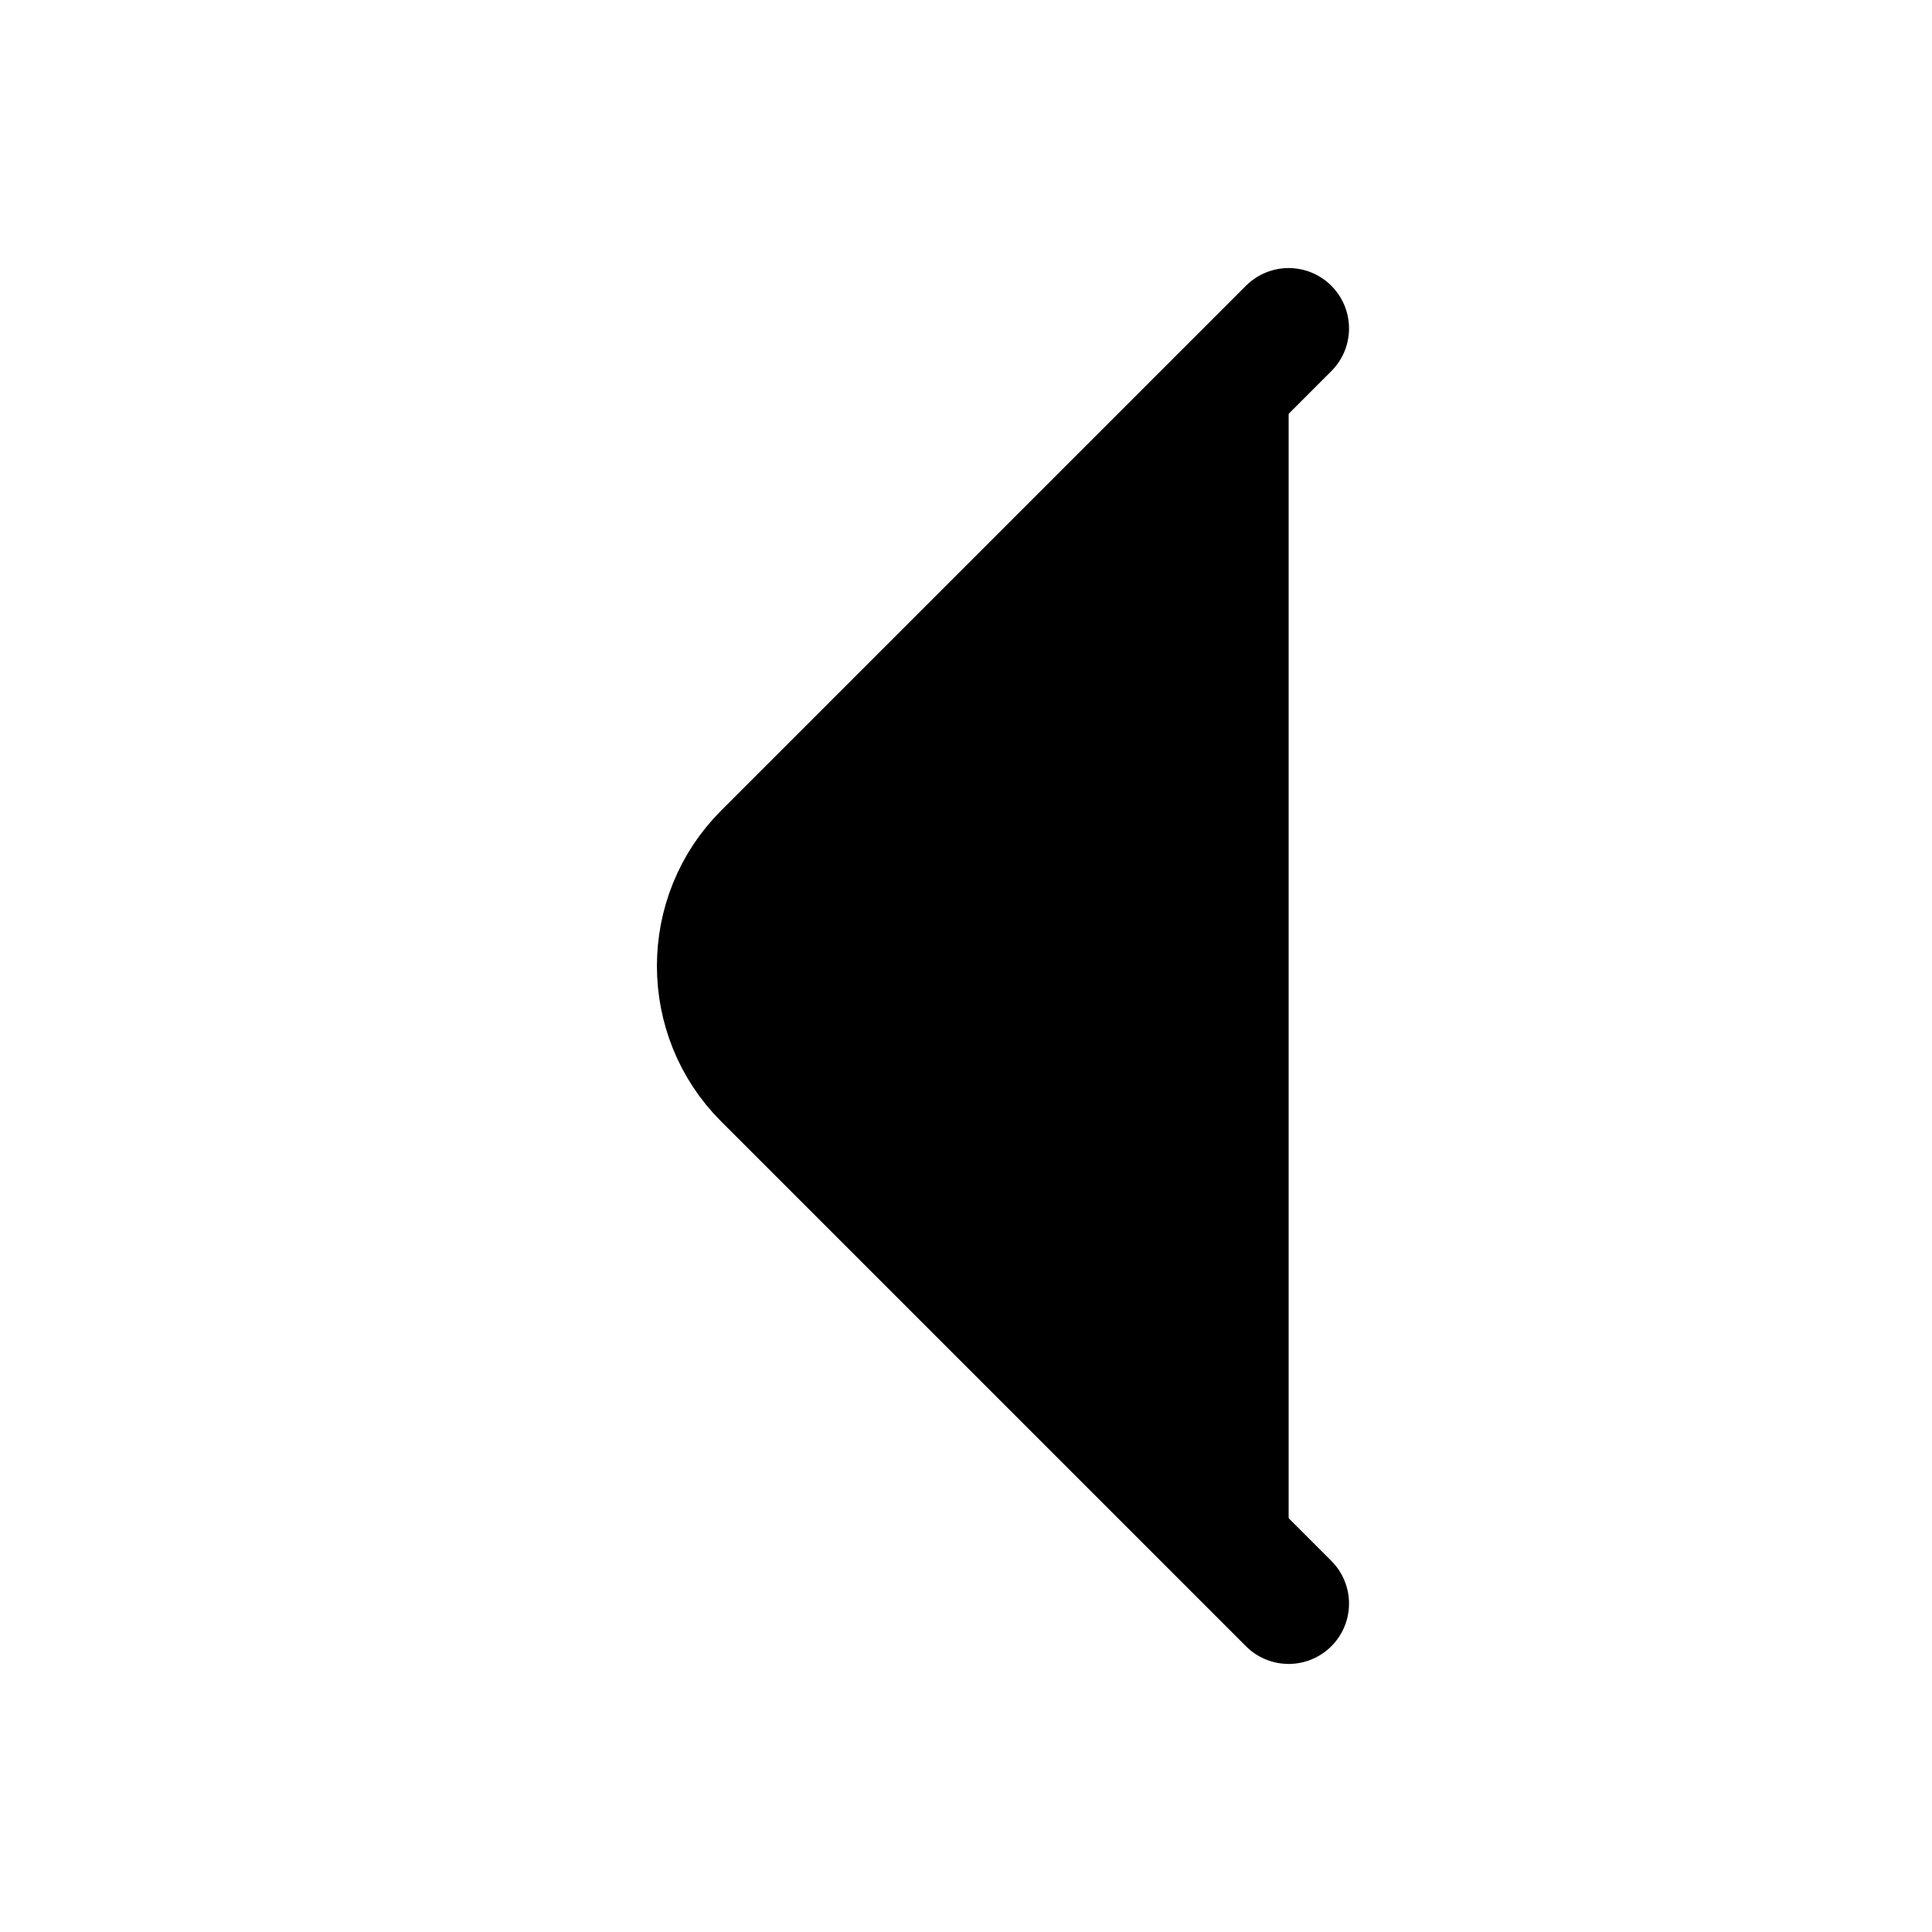
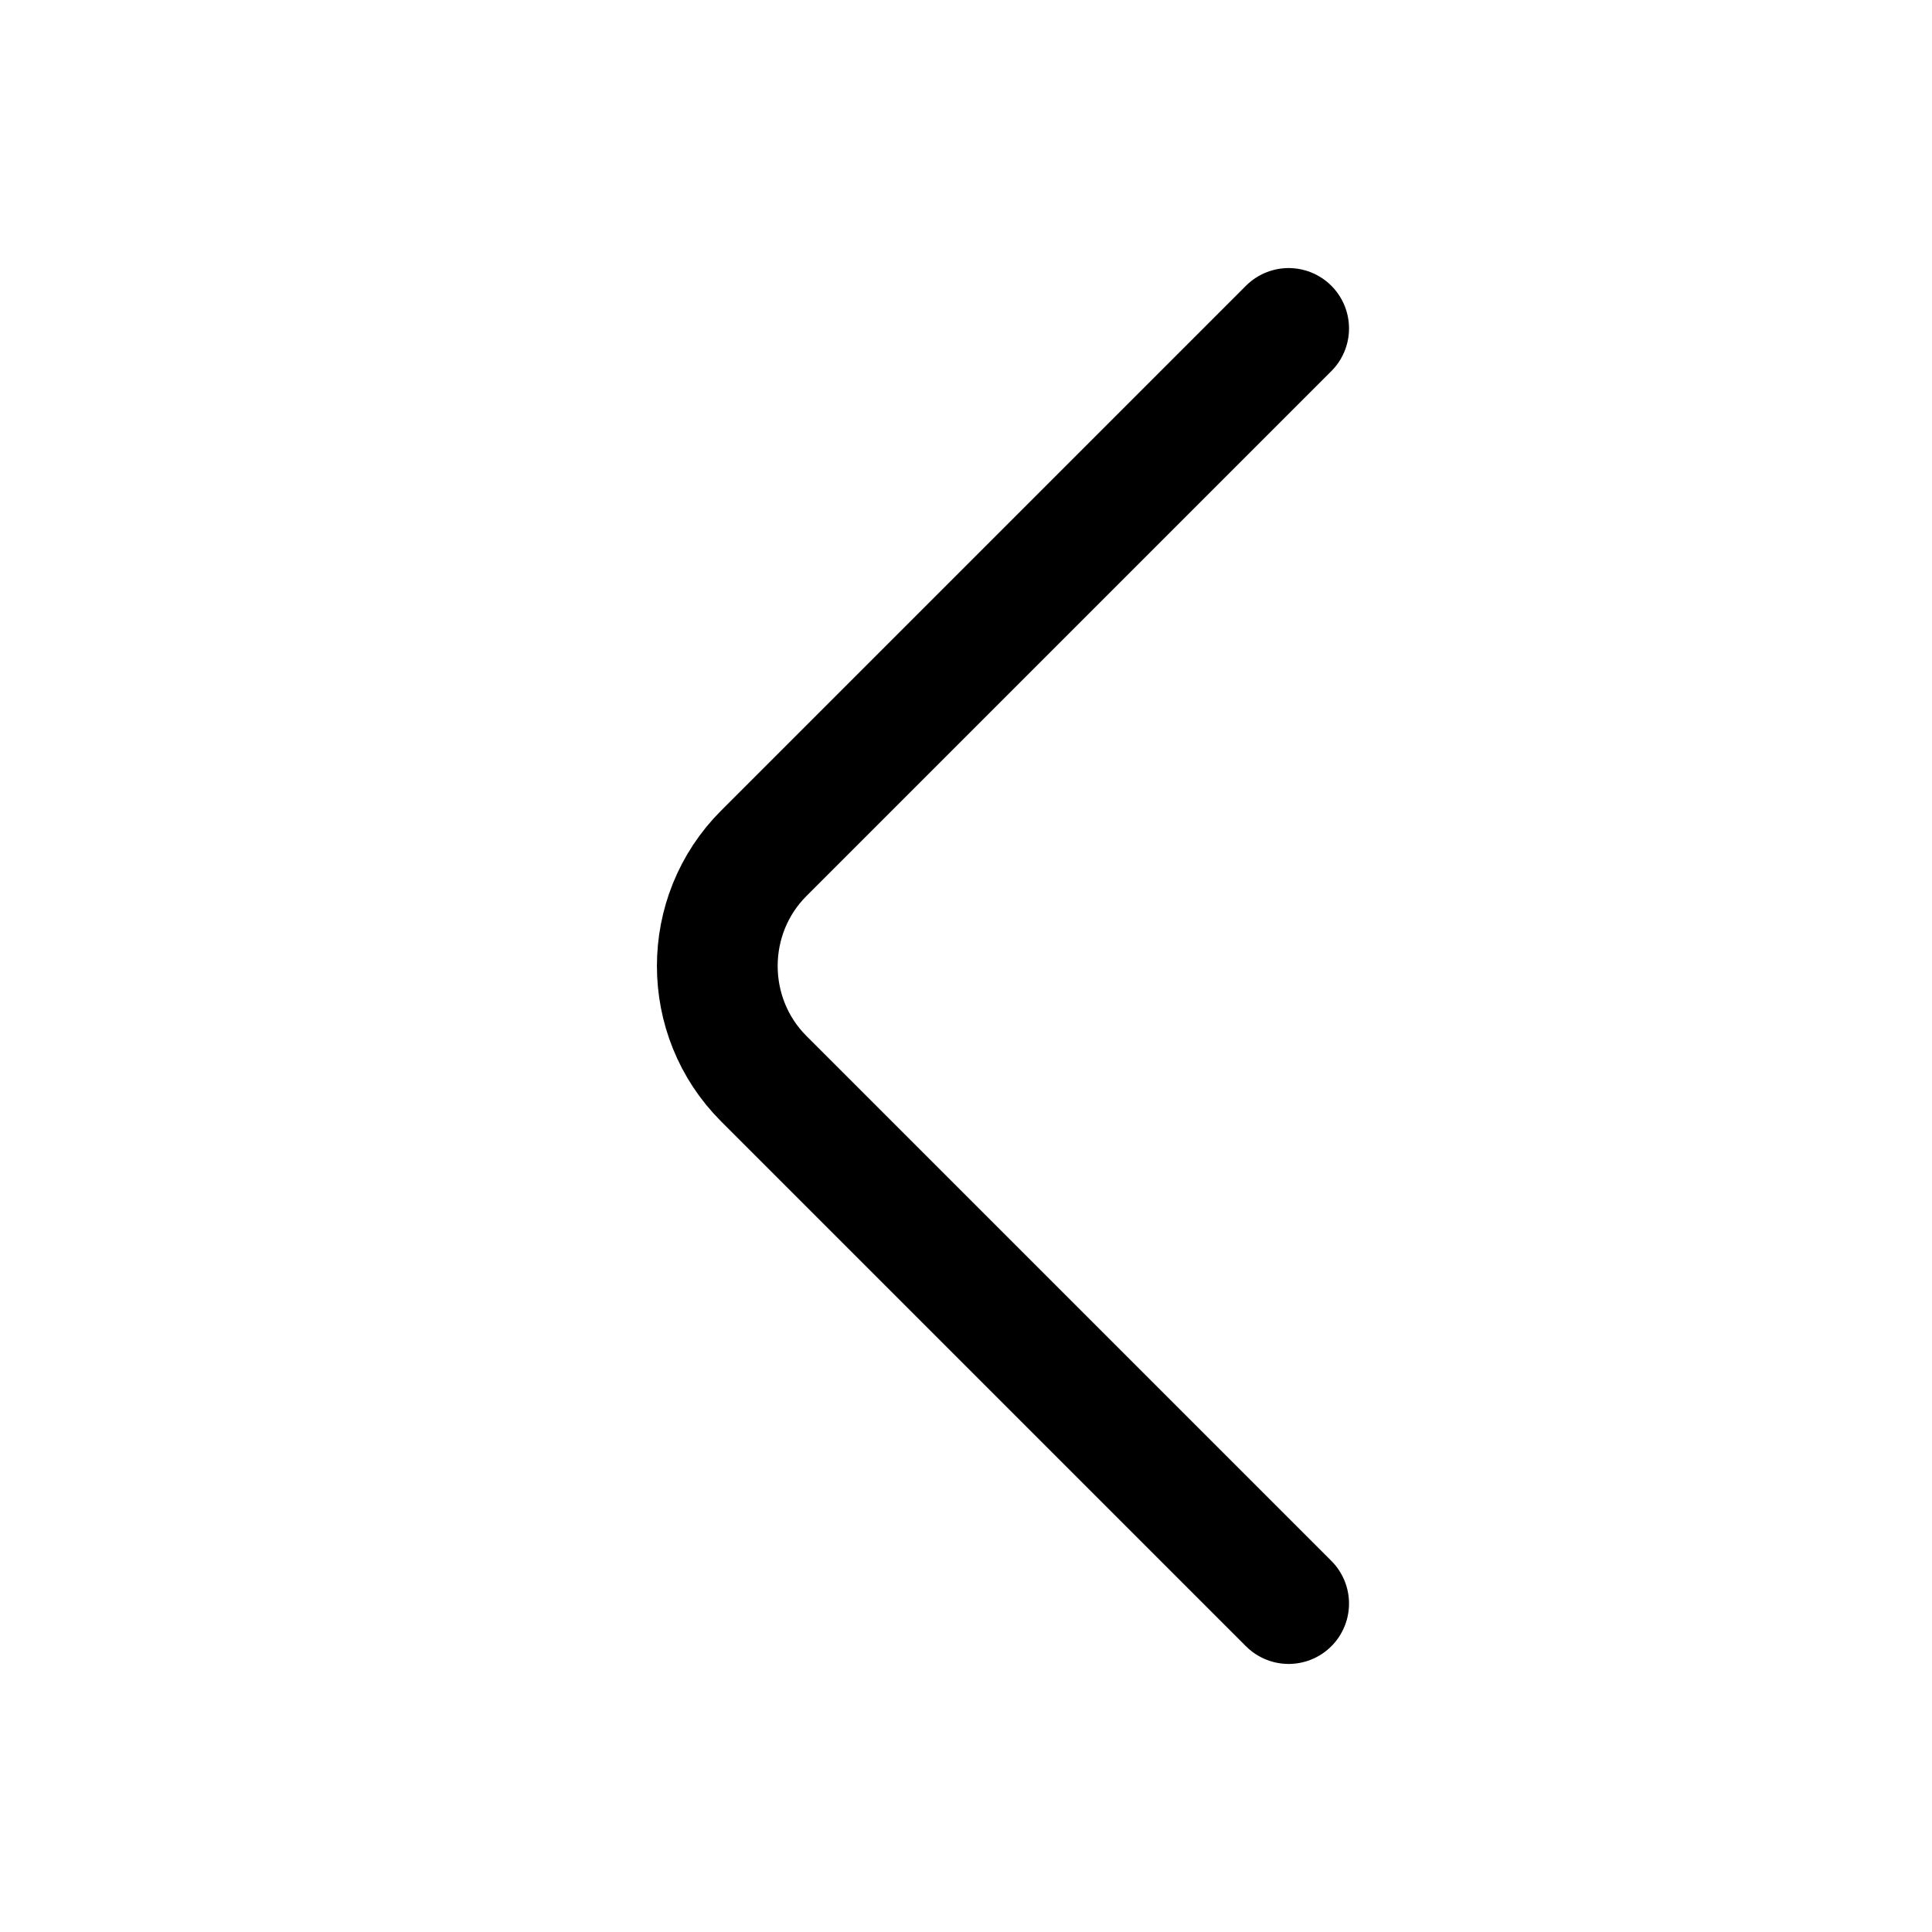
- <svg xmlns="http://www.w3.org/2000/svg" width="24" height="24" viewBox="0 0 24 24" fill="currentColor">
+ <svg xmlns="http://www.w3.org/2000/svg" width="24" height="24" viewBox="0 0 24 24" fill="none">
  <path d="M16.008 4.08L9.488 10.6C8.718 11.37 8.718 12.63 9.488 13.4L16.008 19.92" stroke="currentColor" stroke-width="1.5" stroke-miterlimit="10" stroke-linecap="round" stroke-linejoin="round" />
</svg>
